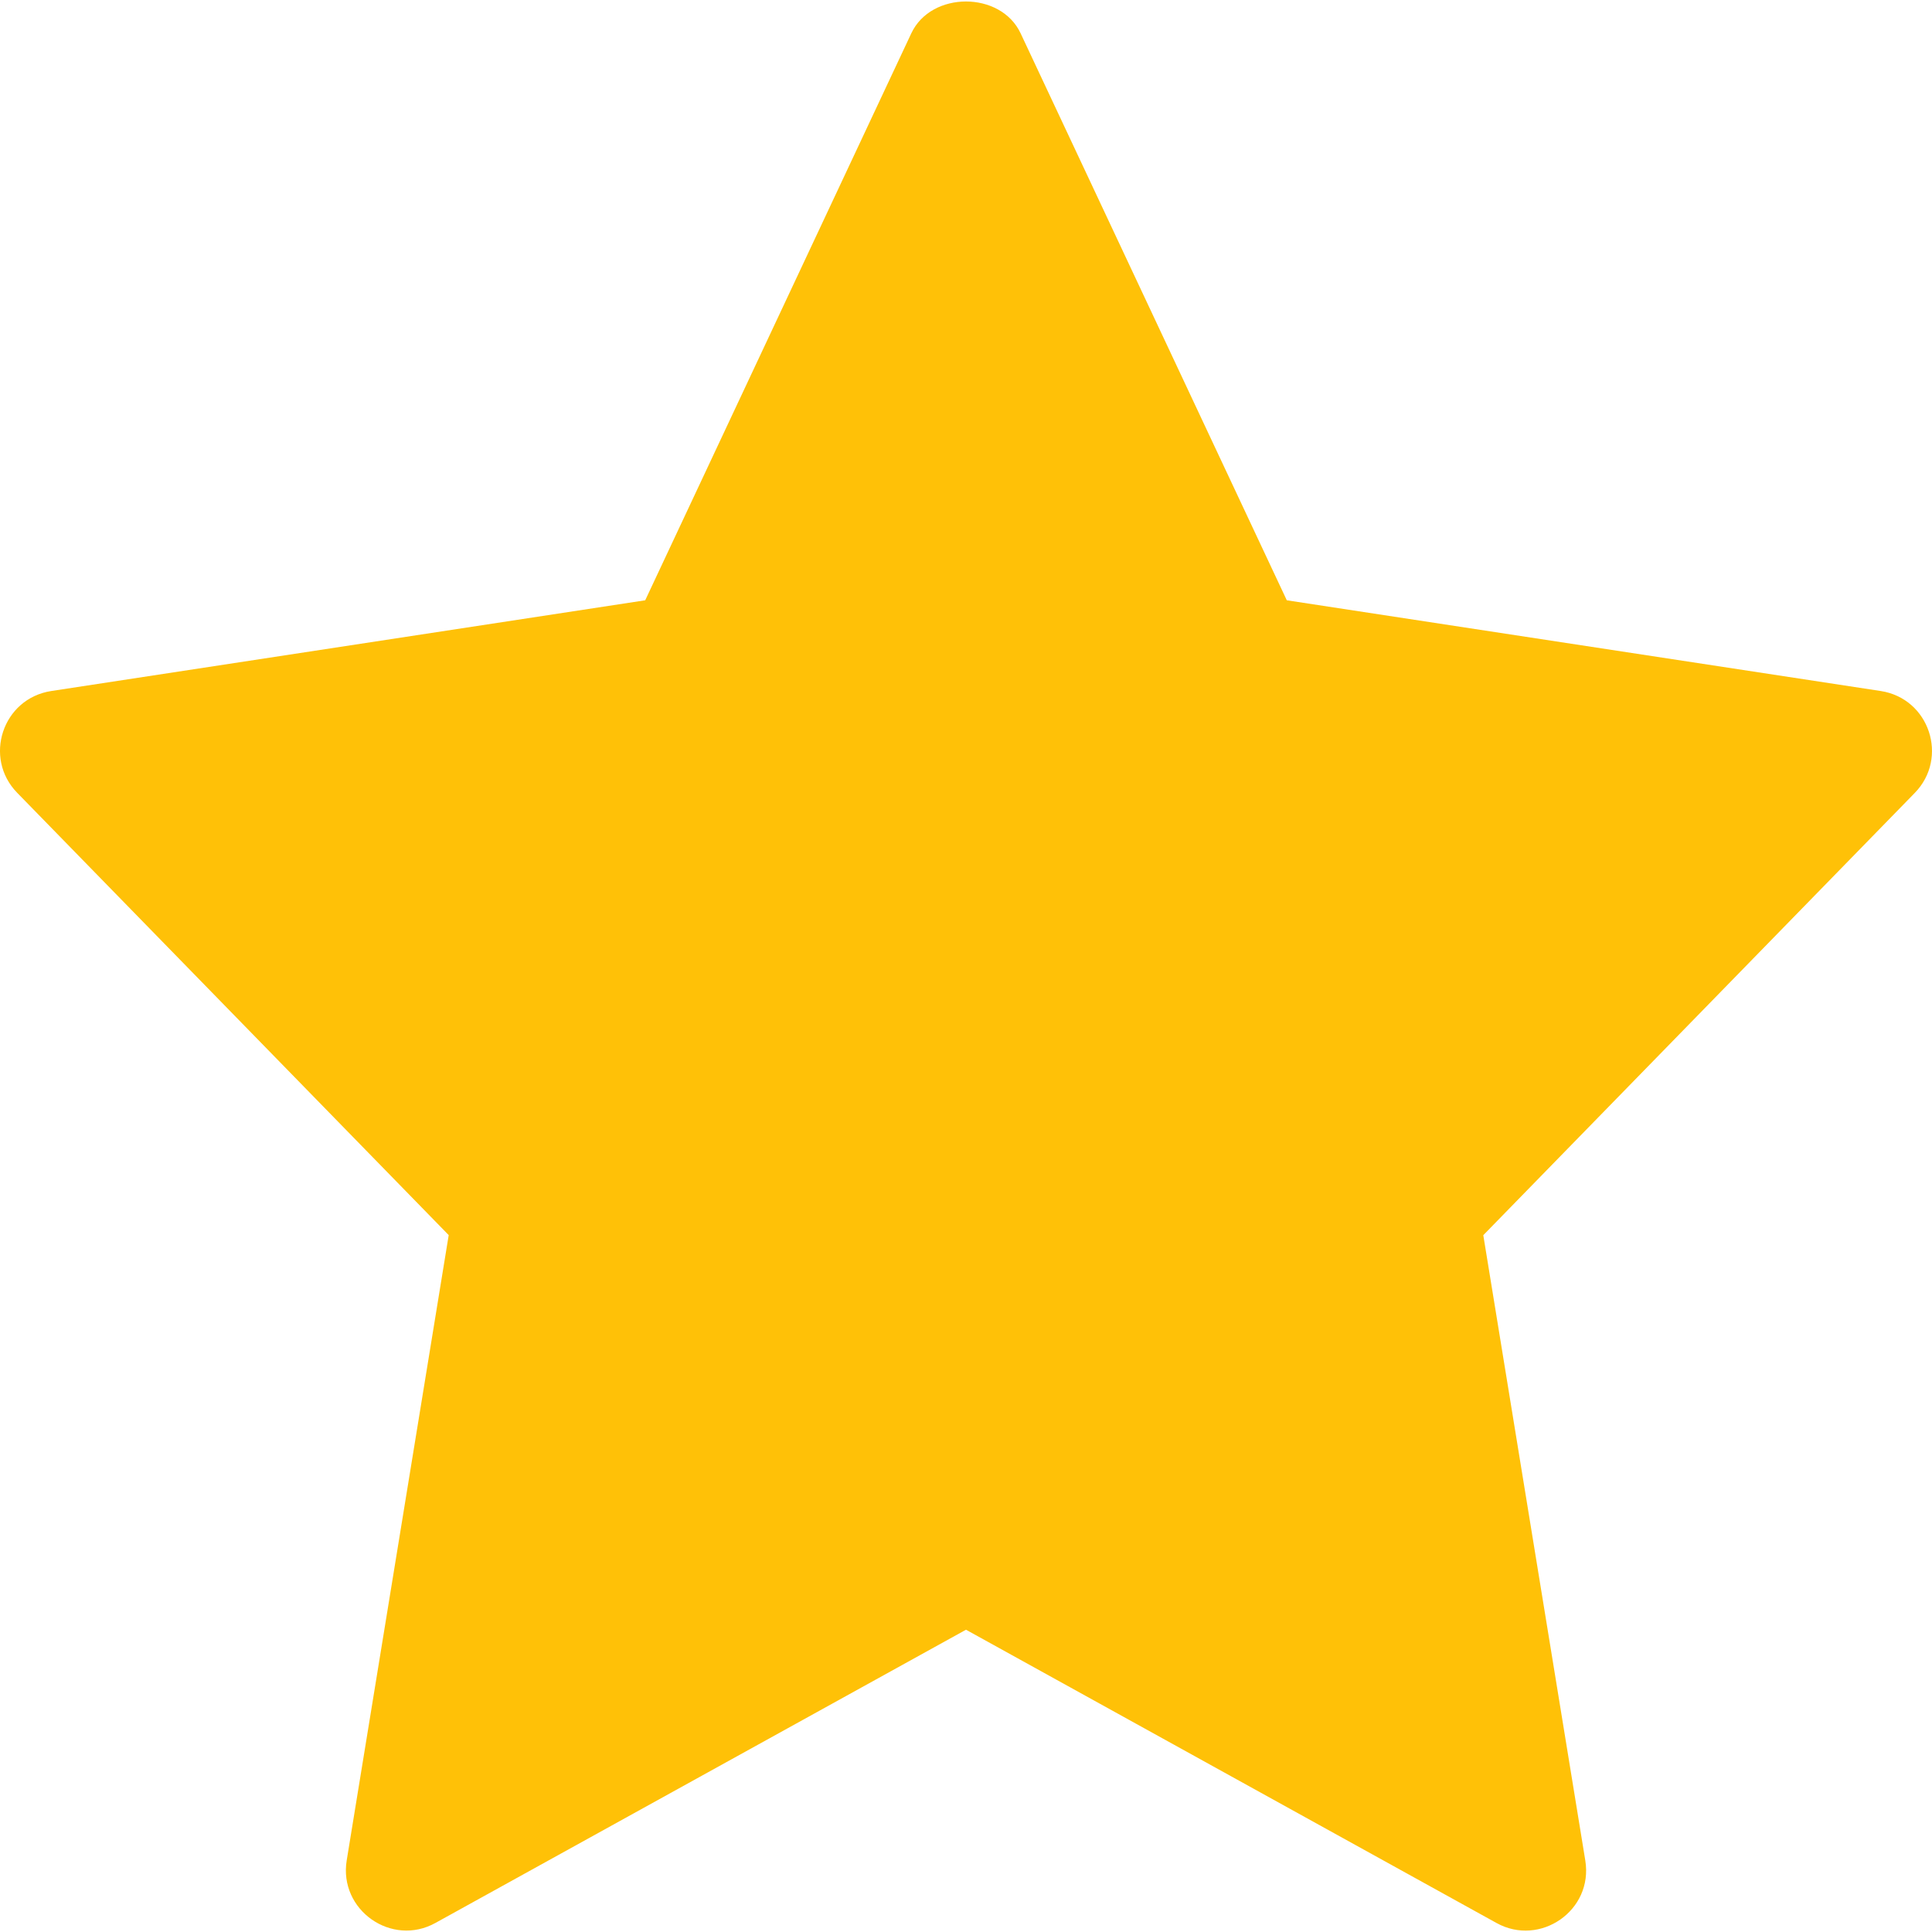
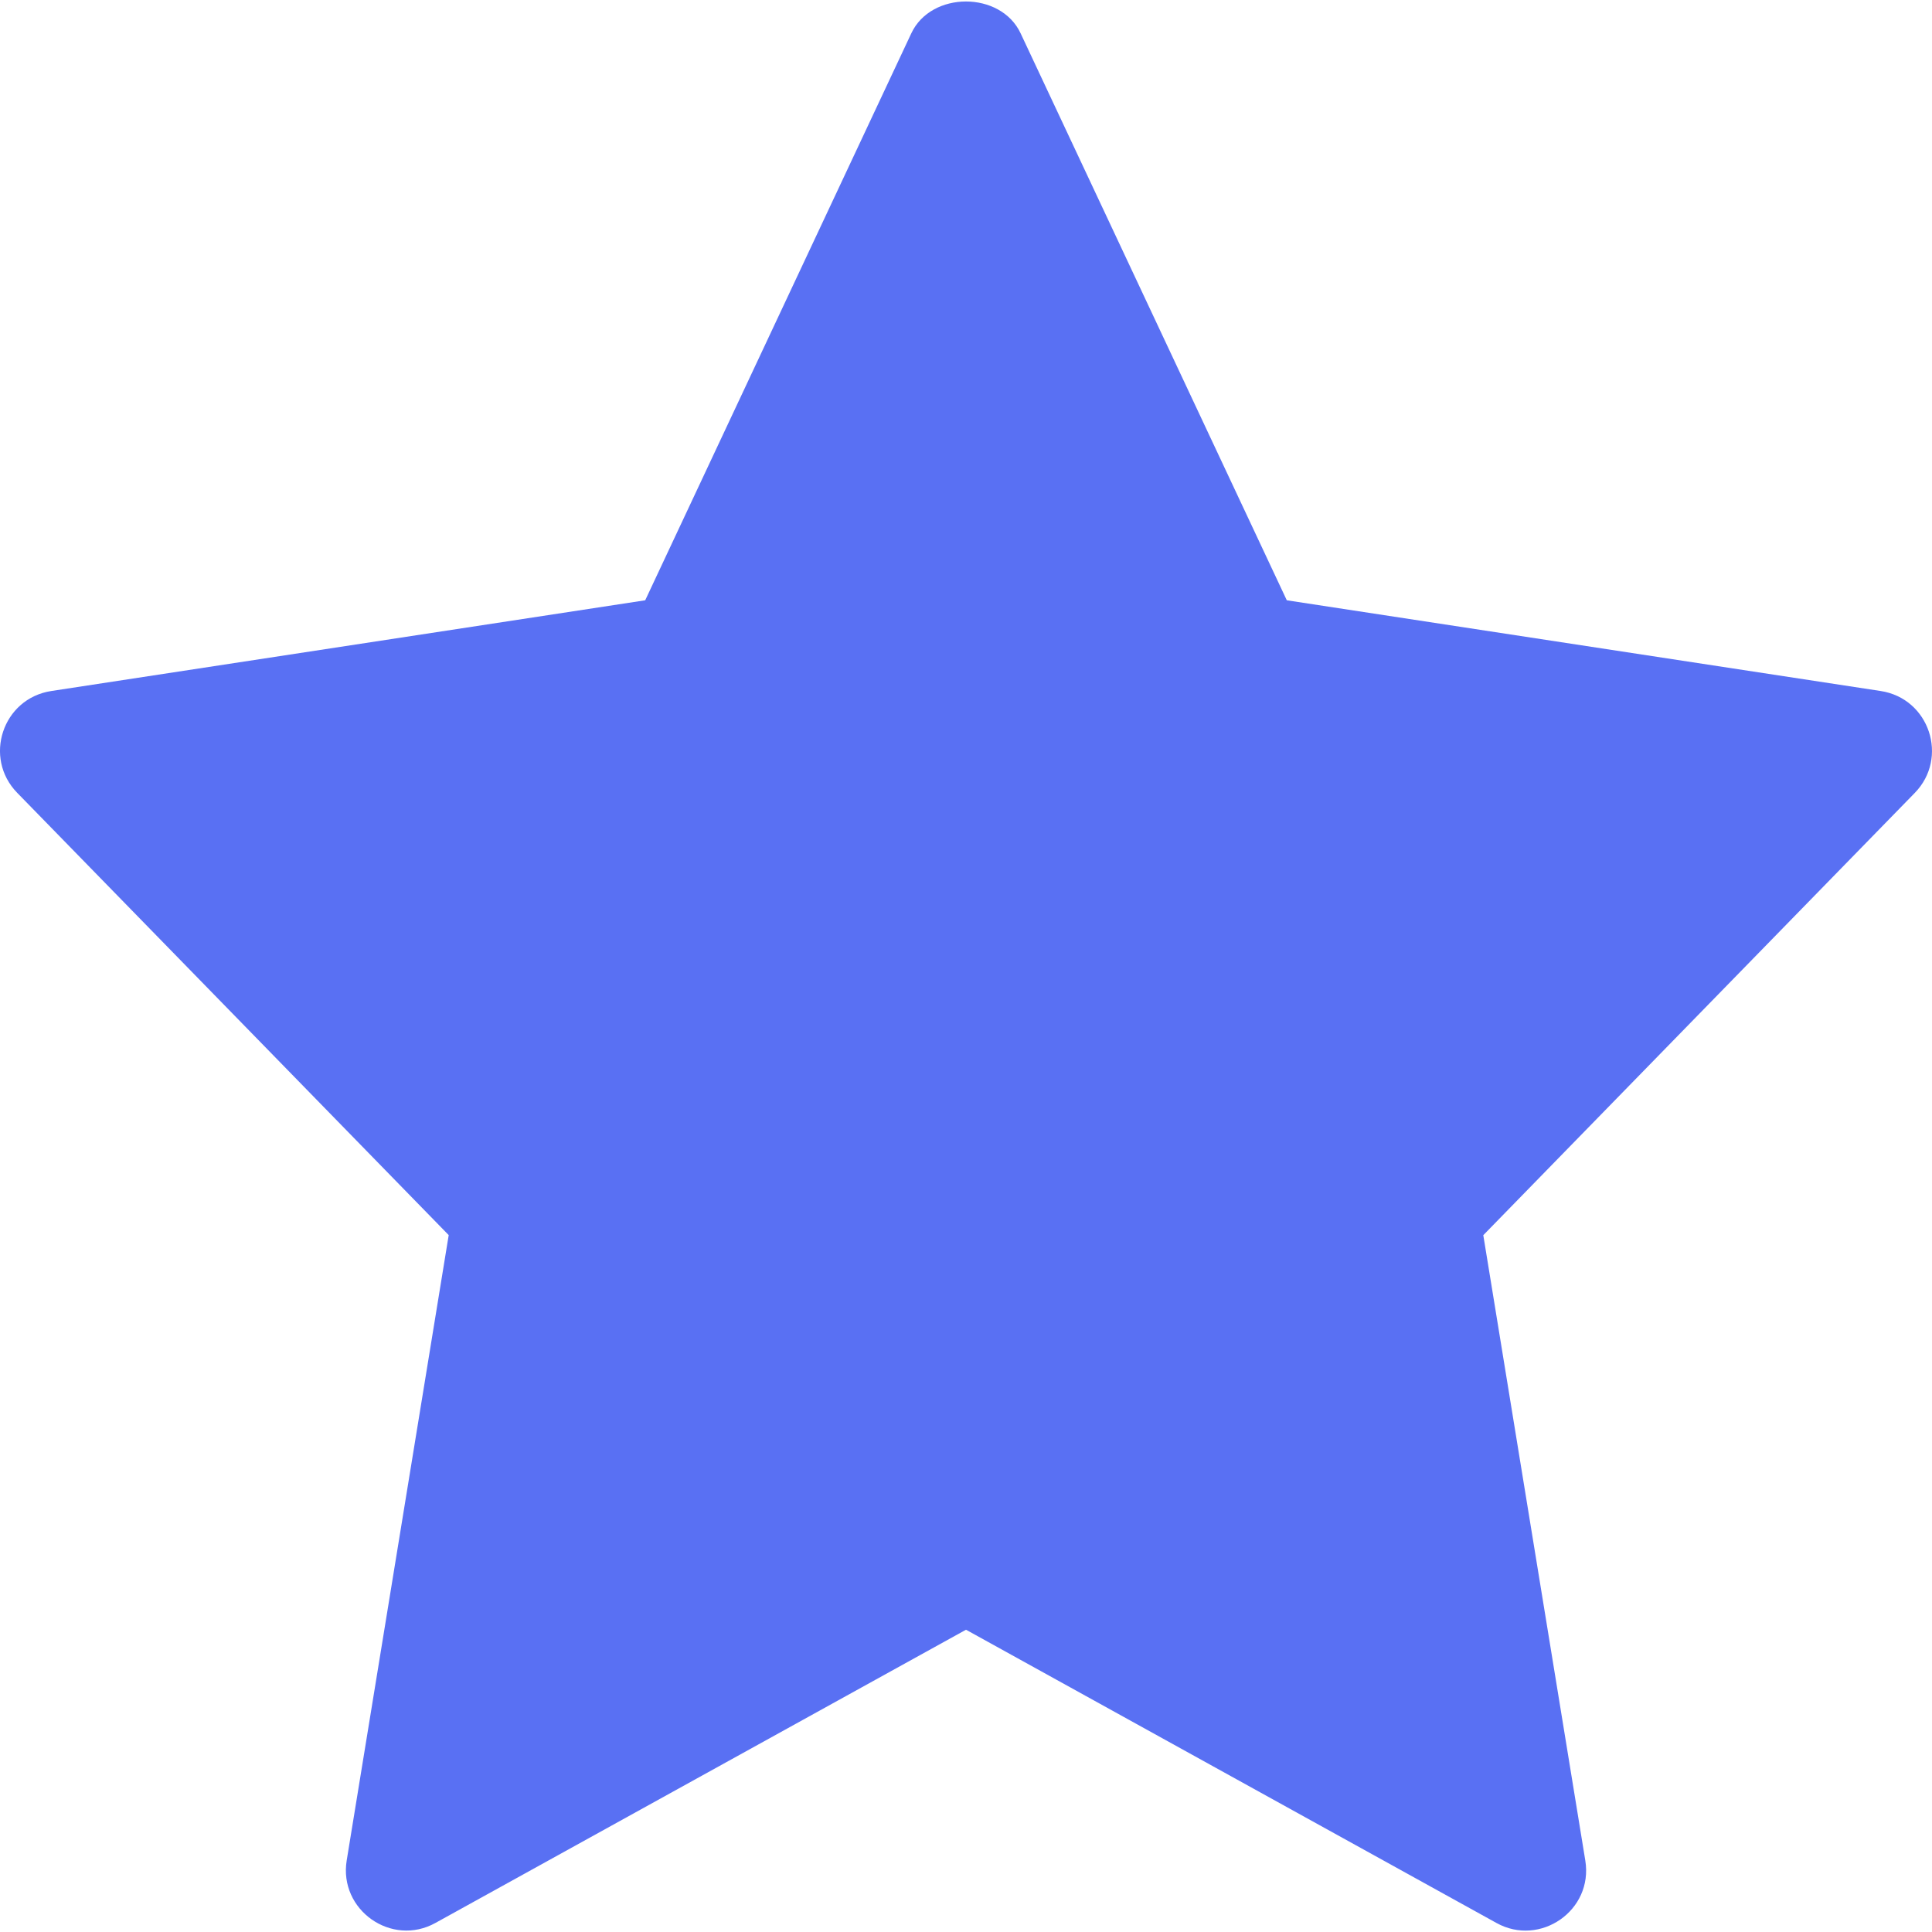
<svg xmlns="http://www.w3.org/2000/svg" id="color" enable-background="new 0 0 24 24" height="512" viewBox="0 0 24 24" width="512">
-   <path d="m23.363 8.584-7.378-1.127-3.307-7.044c-.247-.526-1.11-.526-1.357 0l-3.306 7.044-7.378 1.127c-.606.093-.848.83-.423 1.265l5.36 5.494-1.267 7.767c-.101.617.558 1.08 1.103.777l6.59-3.642 6.59 3.643c.54.3 1.205-.154 1.103-.777l-1.267-7.767 5.36-5.494c.425-.436.182-1.173-.423-1.266z" fill="#ffc107" />
+   <path d="m23.363 8.584-7.378-1.127-3.307-7.044c-.247-.526-1.11-.526-1.357 0l-3.306 7.044-7.378 1.127c-.606.093-.848.83-.423 1.265l5.36 5.494-1.267 7.767c-.101.617.558 1.08 1.103.777l6.59-3.642 6.59 3.643c.54.3 1.205-.154 1.103-.777l-1.267-7.767 5.36-5.494c.425-.436.182-1.173-.423-1.266z" fill="#5970f3" />
</svg>
